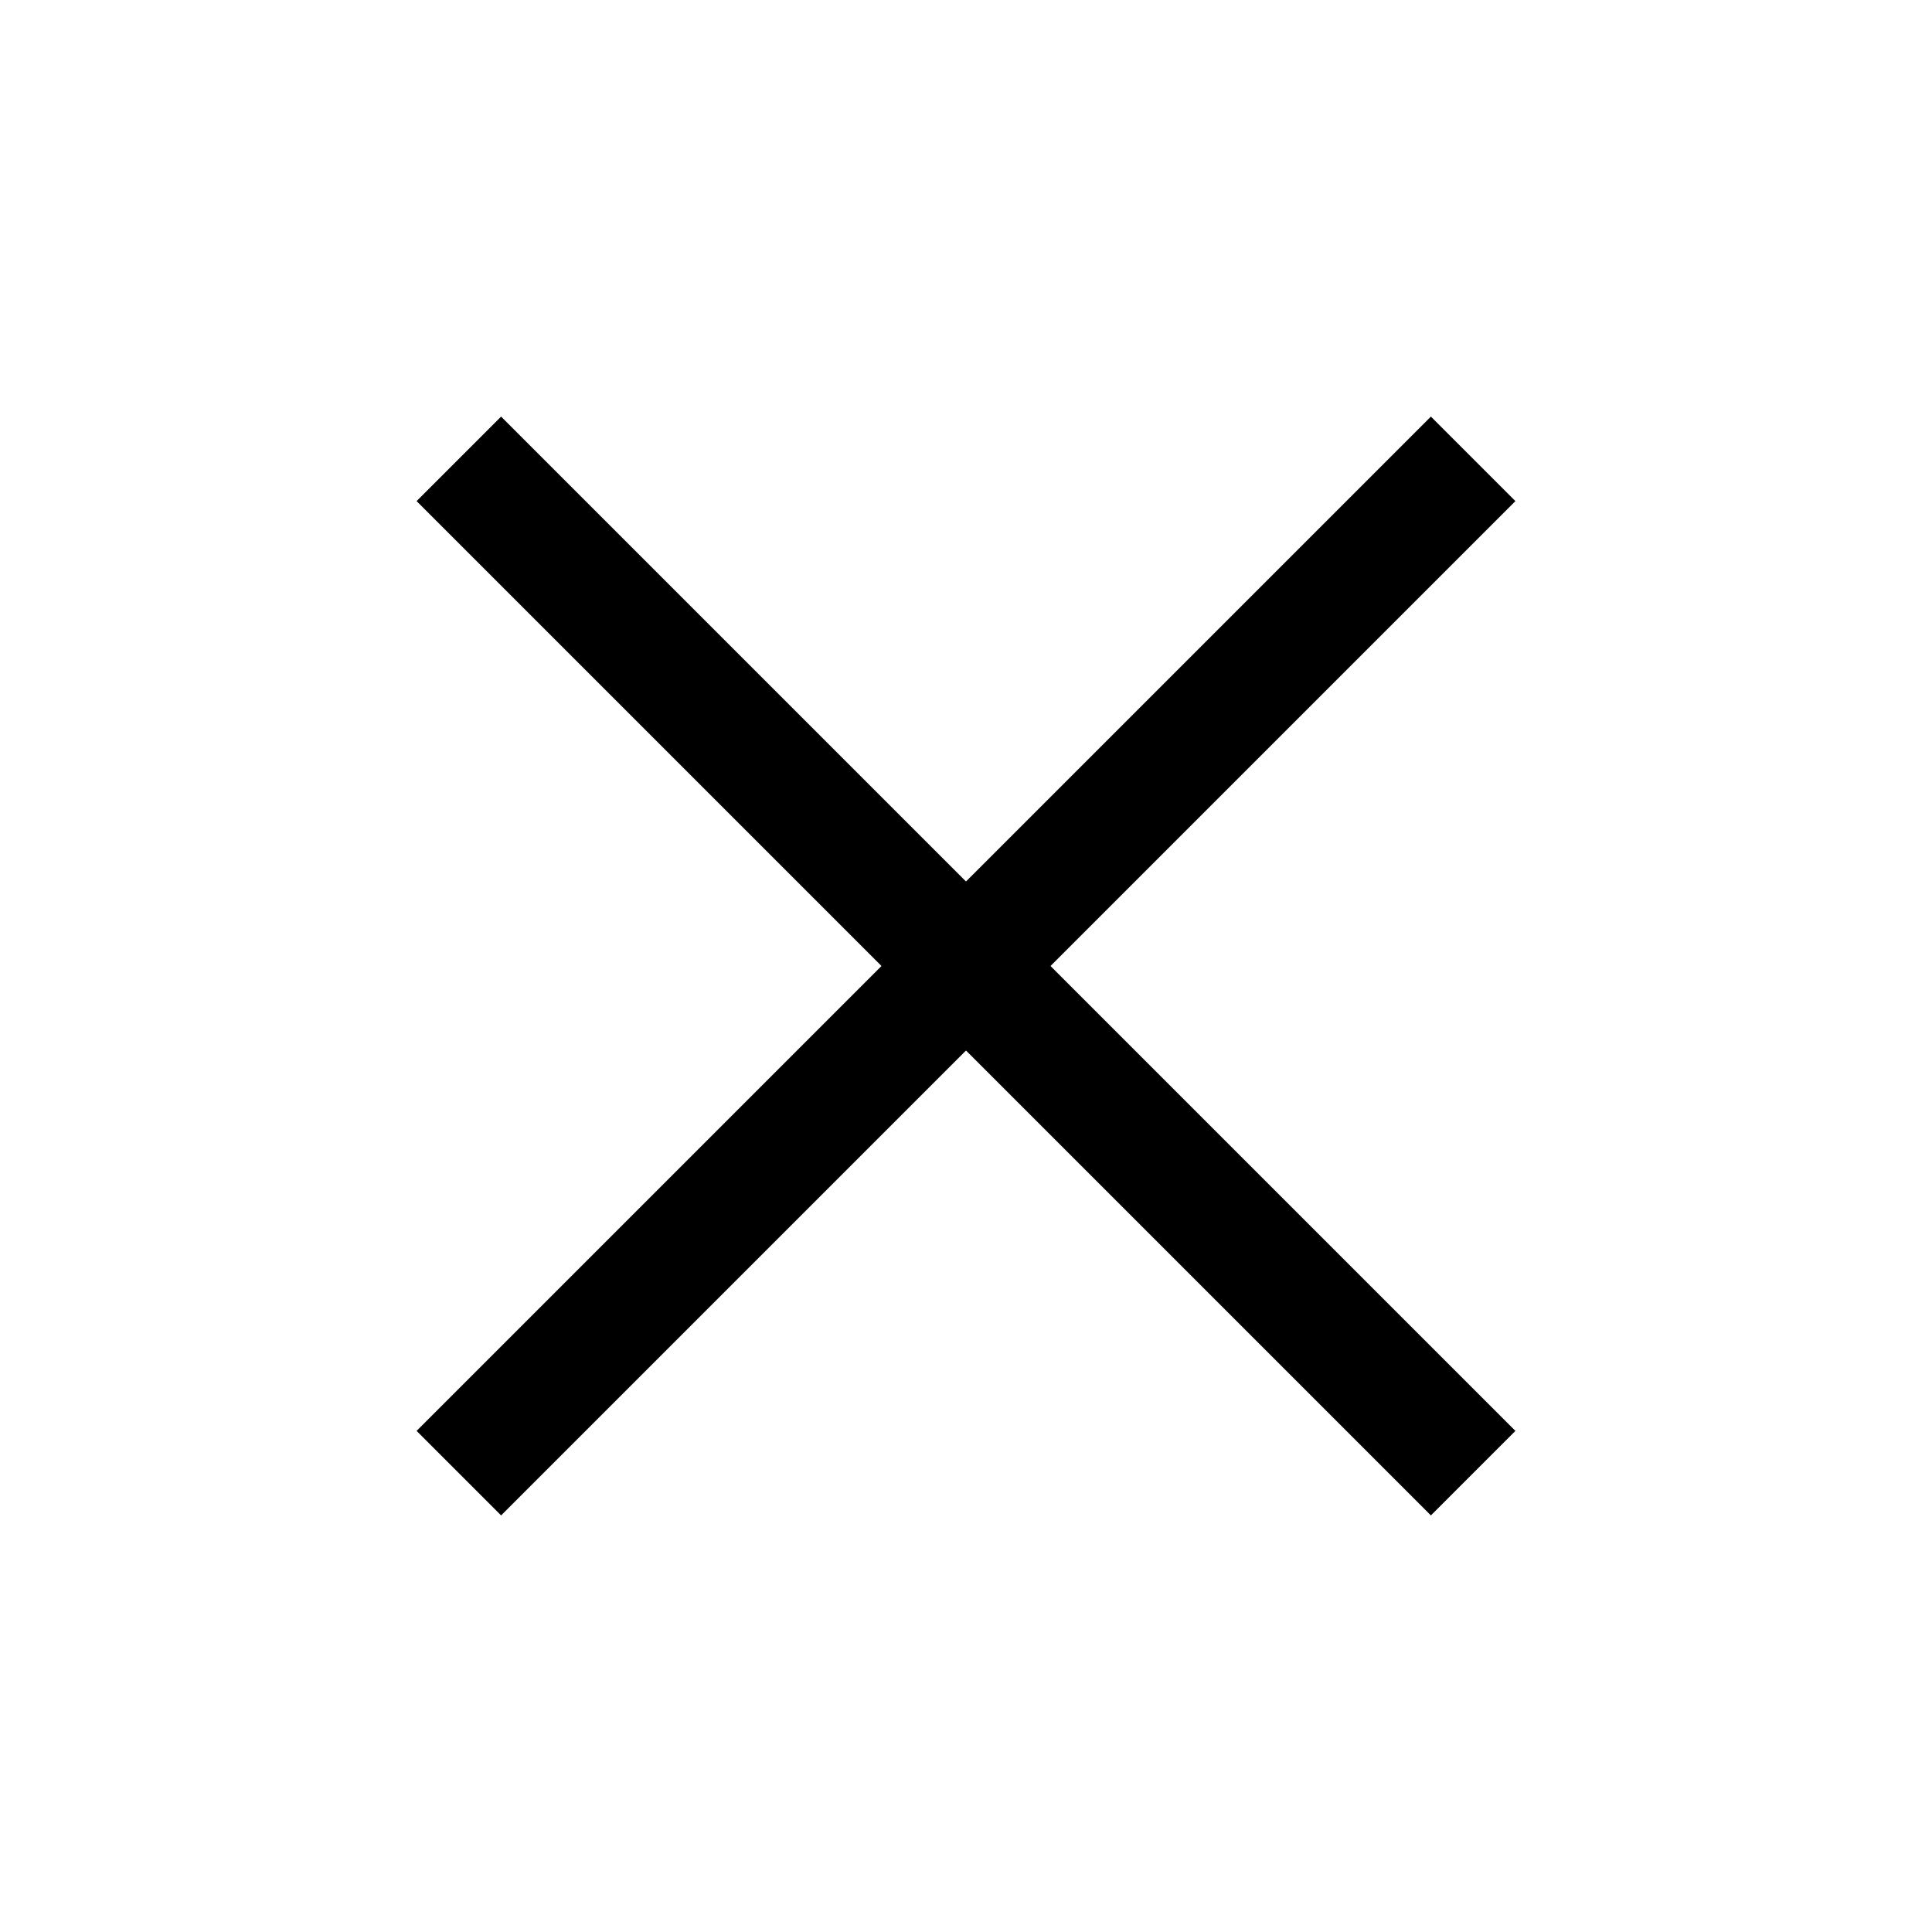
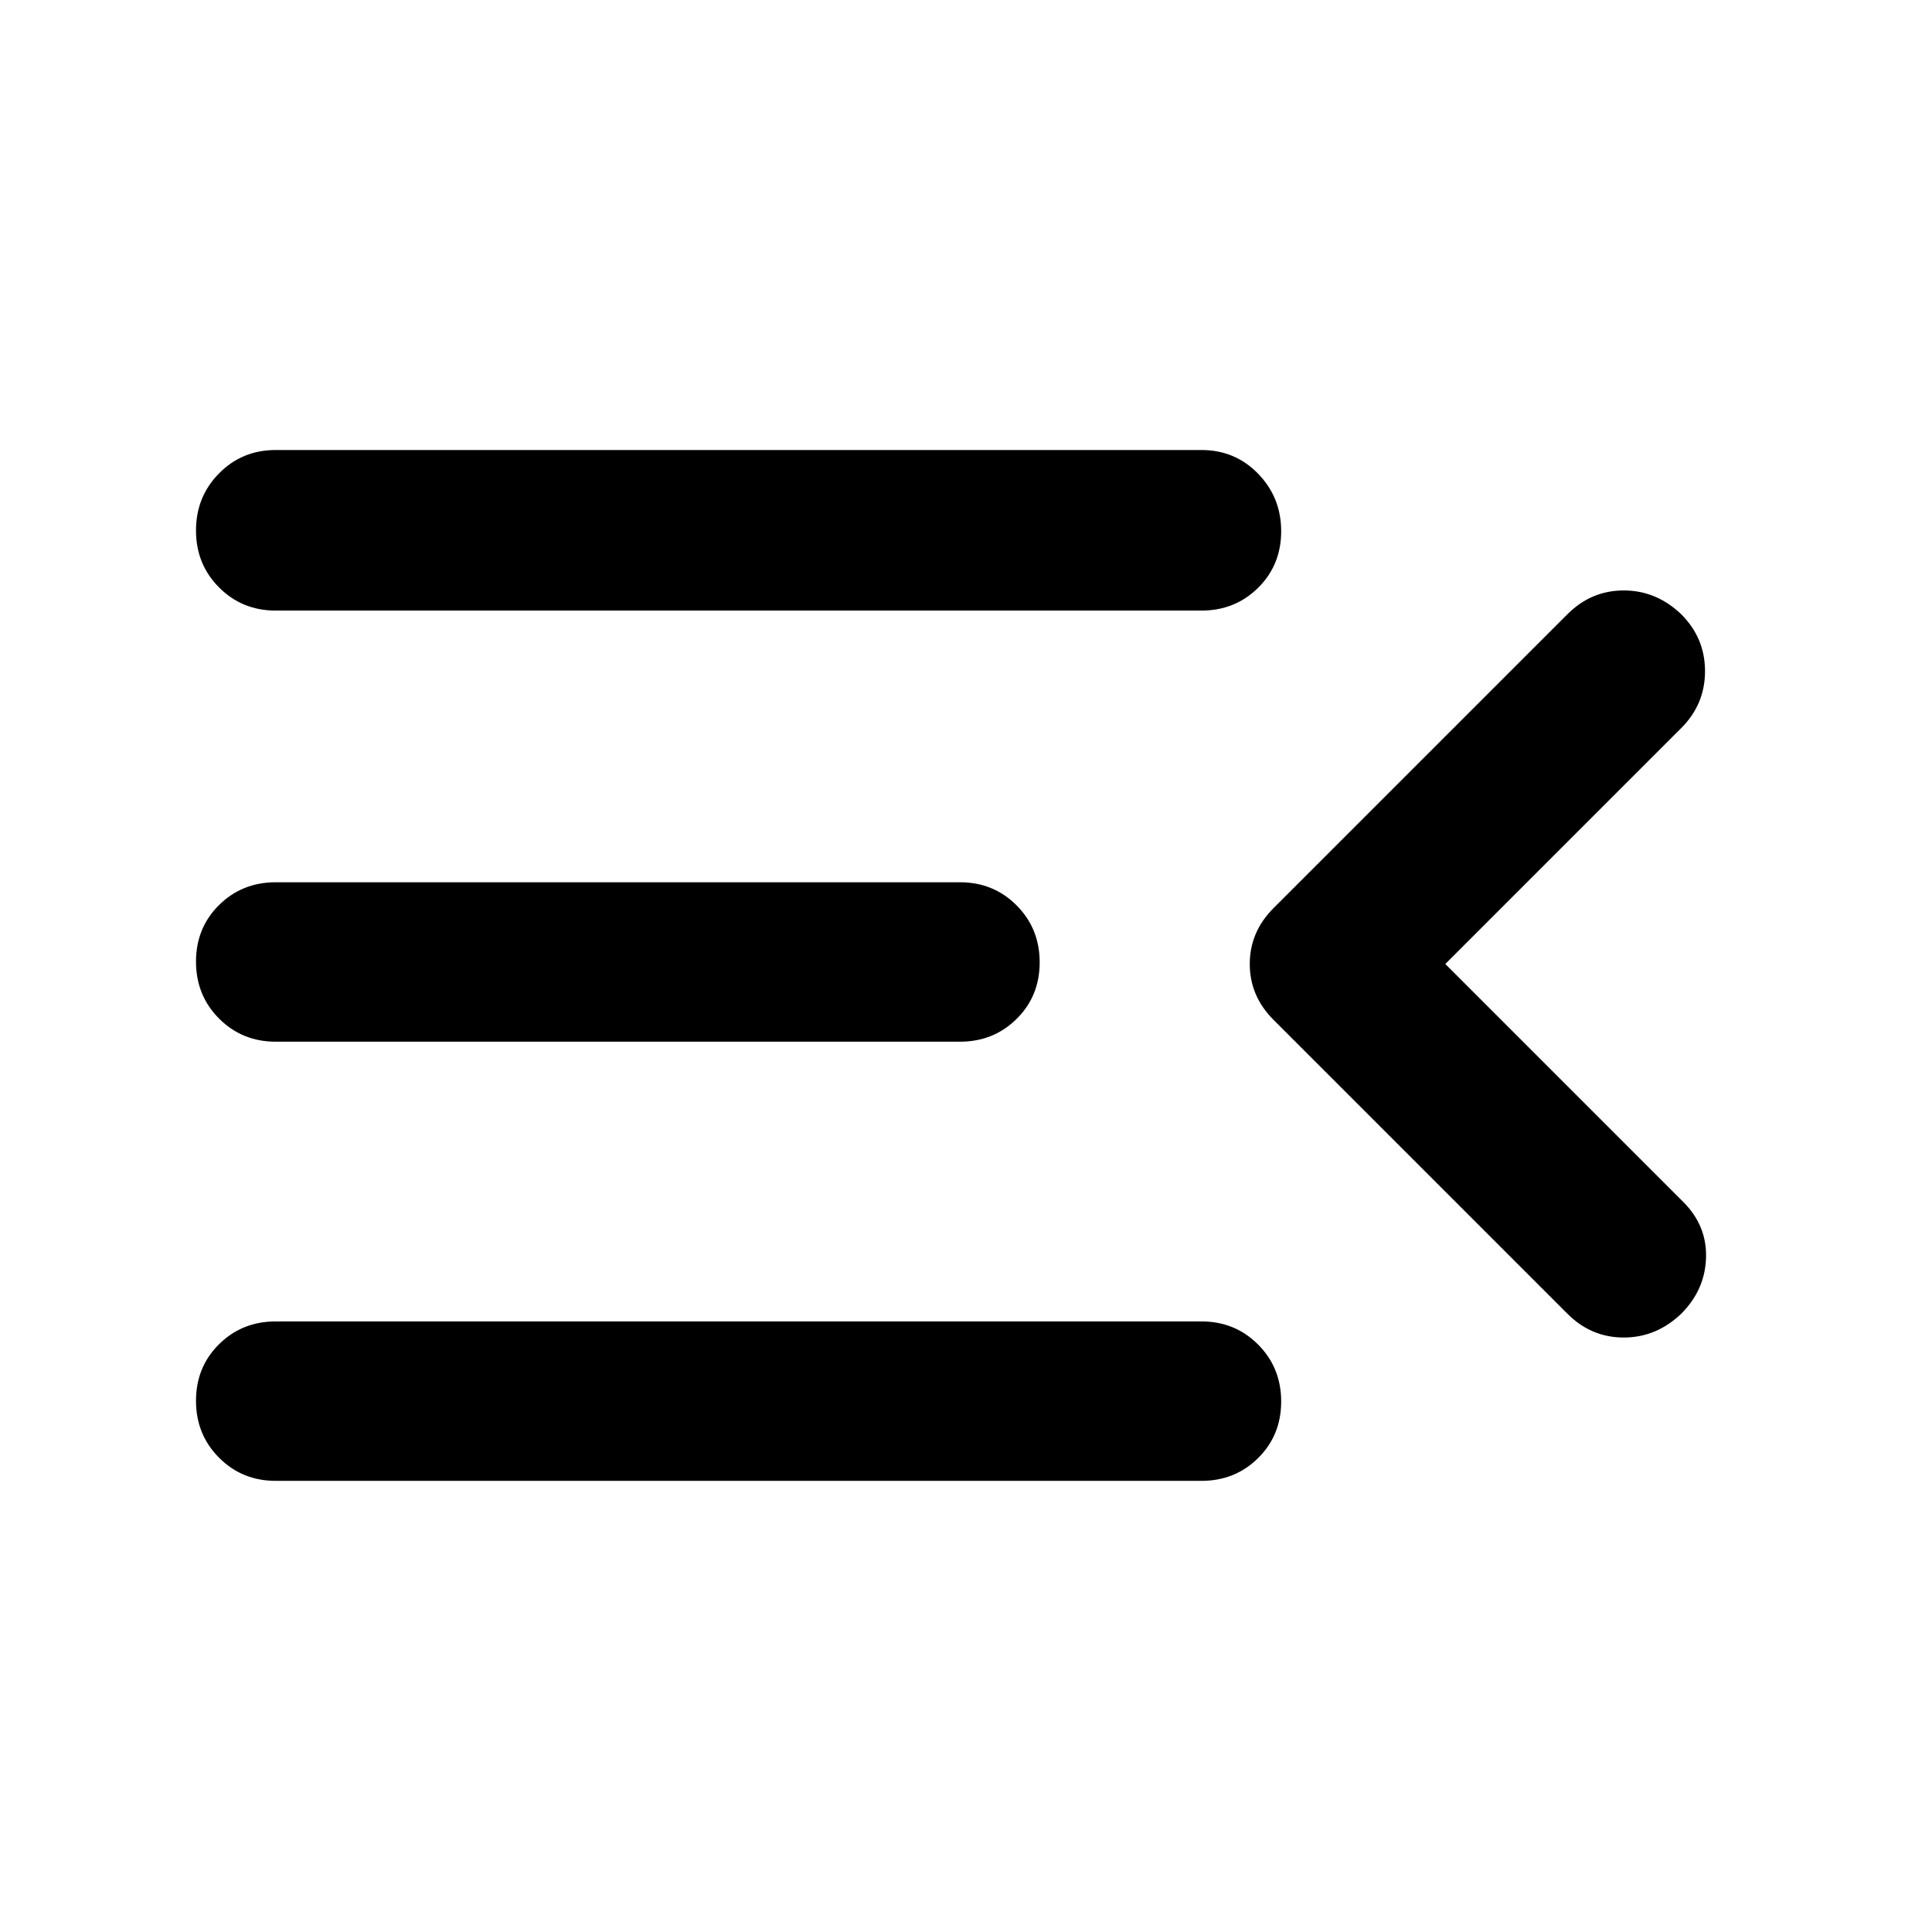
- <svg xmlns="http://www.w3.org/2000/svg" height="48" viewBox="0 96 960 960" width="48">
-   <path d="m249 849-42-42 231-231-231-231 42-42 231 231 231-231 42 42-231 231 231 231-42 42-231-231-231 231Z" />
+ <svg xmlns="http://www.w3.org/2000/svg" height="48" viewBox="0 -960 960 960" width="48">
+   <path d="M136.999-224.173q-16.706 0-28.158-11.502-11.45-11.501-11.45-28.283 0-16.781 11.45-28.107 11.452-11.326 28.158-11.326h460q16.707 0 28.158 11.501 11.452 11.502 11.452 28.283t-11.452 28.108q-11.451 11.326-28.158 11.326h-460Zm0-218.218q-16.706 0-28.158-11.501-11.45-11.502-11.45-28.283 0-16.782 11.45-28.108 11.452-11.326 28.158-11.326h340q16.707 0 28.158 11.501 11.452 11.502 11.452 28.283 0 16.782-11.452 28.108-11.451 11.326-28.158 11.326h-340Zm0-214.218q-16.706 0-28.158-11.501-11.45-11.502-11.45-28.283t11.45-28.39q11.452-11.609 28.158-11.609h460q16.707 0 28.158 11.784 11.452 11.784 11.452 28.566 0 16.781-11.452 28.107-11.451 11.326-28.158 11.326h-460ZM718.175-481l118.217 118.217q11.826 11.826 11.326 27.783t-12.326 27.783q-12.391 11.826-28.565 11.826-16.175 0-28.001-11.826l-146-146Q621-465.043 621-481t11.826-27.783l146-146q11.826-11.826 28.001-11.826 16.174 0 28.565 11.826 11.826 11.826 11.826 28.283t-11.826 28.283L718.175-481Z" />
</svg>
